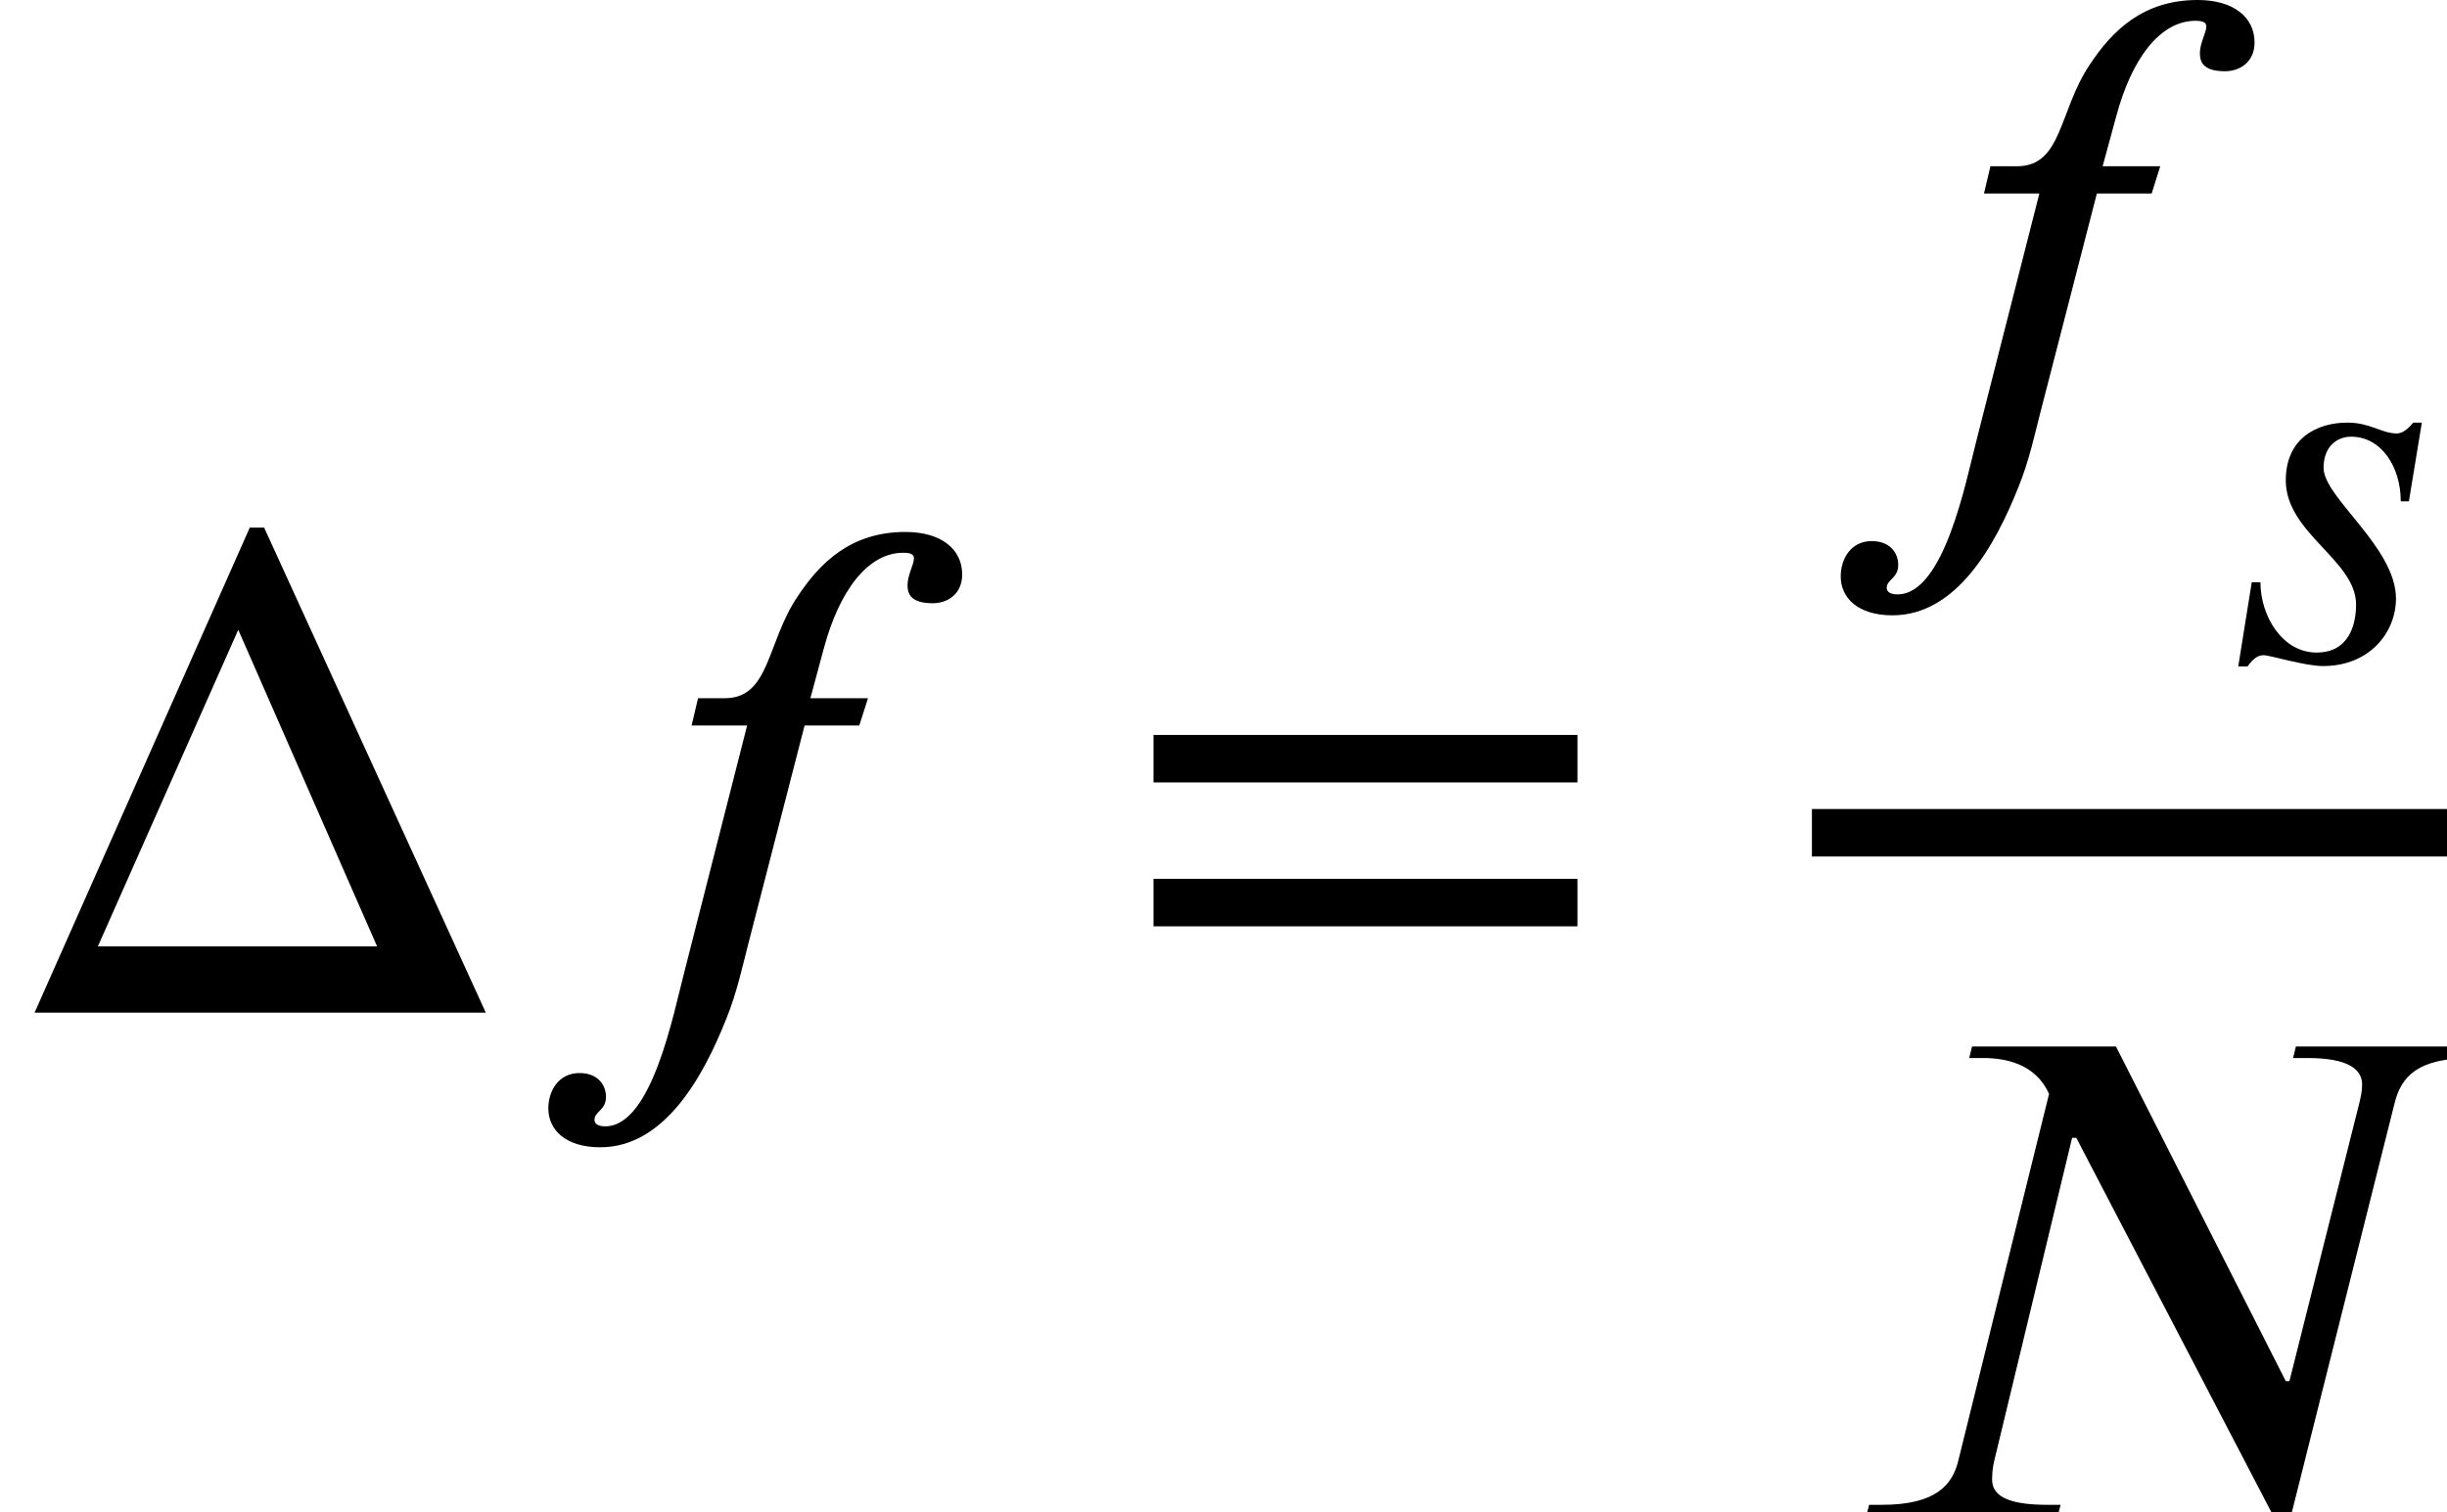
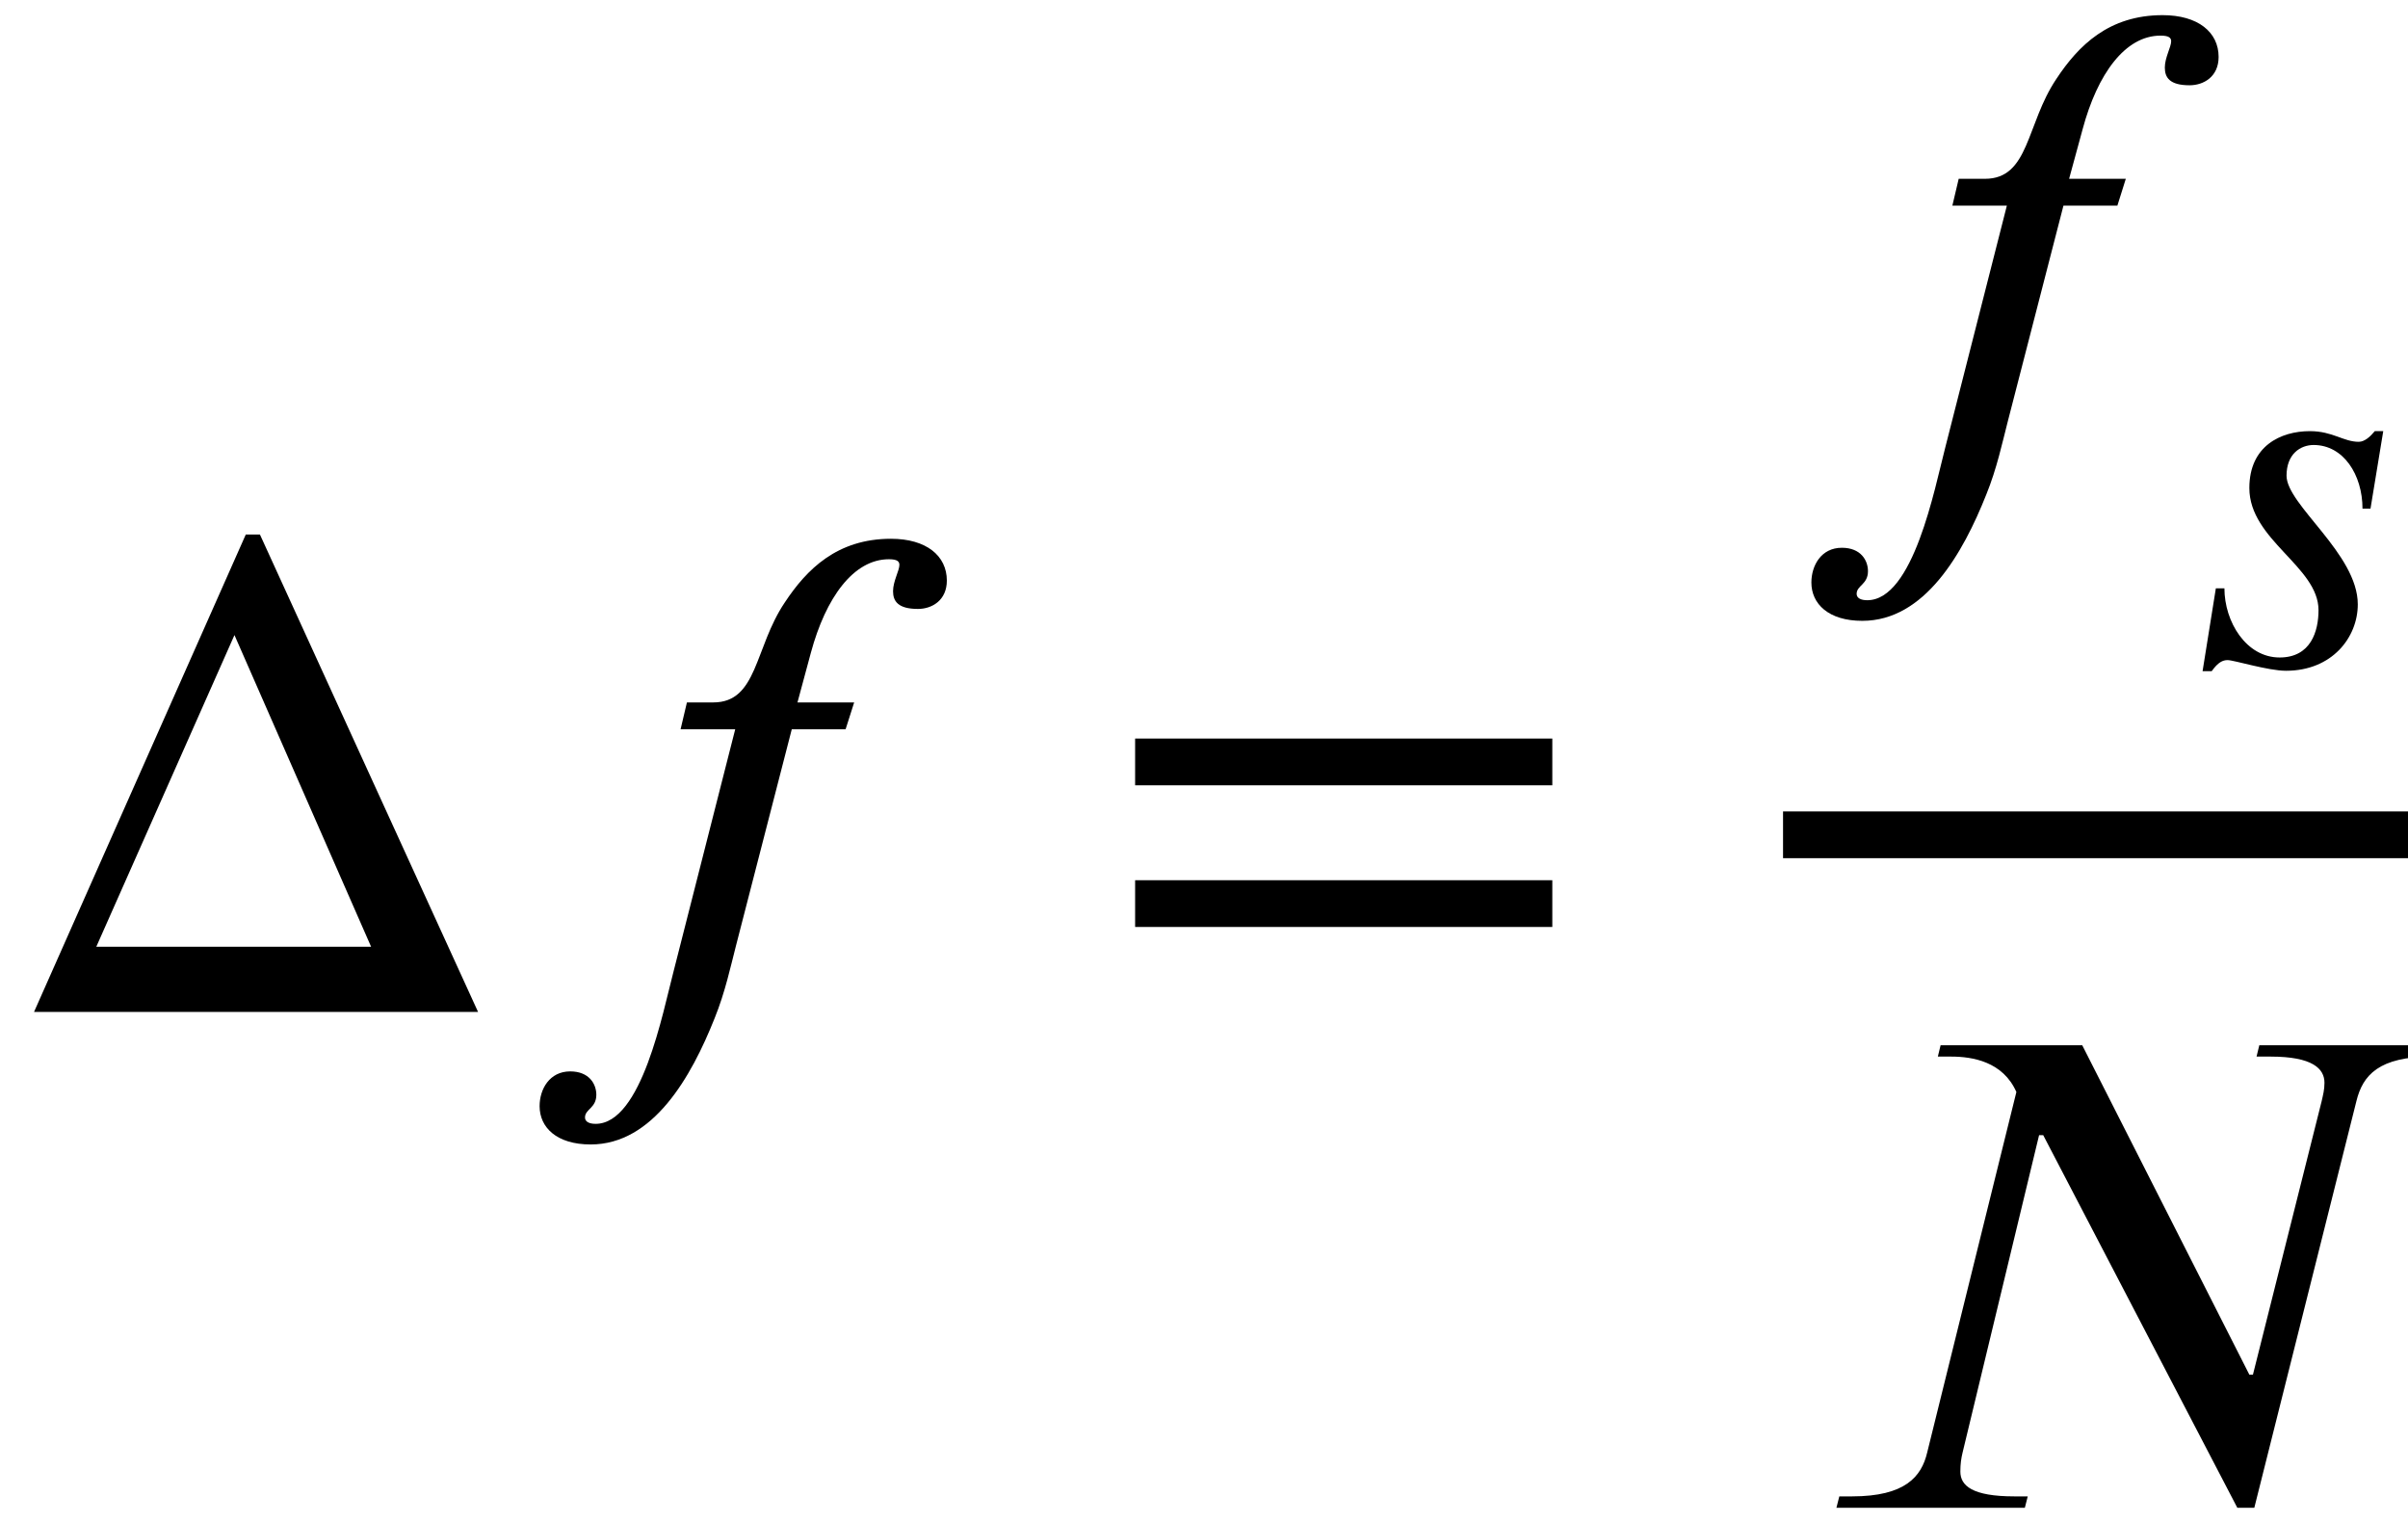
- <svg xmlns="http://www.w3.org/2000/svg" width="68" height="42" viewBox="0 0 68 42" data-dpi="720">
-   <path fill-rule="nonzero" fill="rgb(0%, 0%, 0%)" fill-opacity="1" d="M 10.48 26.305 L 6.621 17.504 L 2.719 26.305 Z M 13.5 28.145 L 0.961 28.145 L 6.941 14.664 L 7.34 14.664 Z M 13.5 28.145 " />
-   <path fill-rule="nonzero" fill="rgb(0%, 0%, 0%)" fill-opacity="1" d="M 19.398 19.406 L 20.141 19.406 C 21.398 19.406 21.301 17.863 22.16 16.586 C 22.781 15.645 23.641 14.785 25.16 14.785 C 26.16 14.785 26.738 15.266 26.738 15.965 C 26.738 16.523 26.32 16.766 25.922 16.766 C 25.359 16.766 25.219 16.547 25.219 16.266 C 25.219 15.984 25.398 15.684 25.398 15.523 C 25.398 15.426 25.34 15.363 25.102 15.363 C 24.102 15.363 23.32 16.445 22.898 18.004 L 22.52 19.406 L 24.121 19.406 L 23.879 20.164 L 22.359 20.164 L 20.781 26.285 C 20.641 26.824 20.48 27.586 20.18 28.324 C 19.52 29.984 18.441 31.887 16.68 31.887 C 15.719 31.887 15.238 31.406 15.238 30.805 C 15.238 30.324 15.52 29.824 16.102 29.824 C 16.641 29.824 16.84 30.184 16.84 30.484 C 16.84 30.863 16.52 30.887 16.52 31.125 C 16.52 31.246 16.641 31.305 16.82 31.305 C 18.121 31.305 18.719 28.145 19.02 27.004 L 20.762 20.164 L 19.219 20.164 Z M 19.398 19.406 " />
-   <path fill-rule="nonzero" fill="rgb(0%, 0%, 0%)" fill-opacity="1" d="M 43.836 25.746 L 32.055 25.746 L 32.055 24.426 L 43.836 24.426 Z M 43.836 21.746 L 32.055 21.746 L 32.055 20.426 L 43.836 20.426 Z M 43.836 21.746 " />
-   <path fill-rule="nonzero" fill="rgb(0%, 0%, 0%)" fill-opacity="1" d="M 55.312 4.621 L 56.051 4.621 C 57.312 4.621 57.211 3.078 58.07 1.801 C 58.691 0.859 59.551 0 61.07 0 C 62.07 0 62.652 0.48 62.652 1.18 C 62.652 1.738 62.23 1.98 61.832 1.98 C 61.27 1.98 61.133 1.762 61.133 1.48 C 61.133 1.199 61.312 0.898 61.312 0.738 C 61.312 0.641 61.25 0.578 61.012 0.578 C 60.012 0.578 59.23 1.66 58.812 3.219 L 58.43 4.621 L 60.031 4.621 L 59.793 5.379 L 58.27 5.379 L 56.691 11.5 C 56.551 12.039 56.391 12.801 56.09 13.539 C 55.43 15.199 54.352 17.102 52.59 17.102 C 51.633 17.102 51.152 16.621 51.152 16.02 C 51.152 15.539 51.43 15.039 52.012 15.039 C 52.551 15.039 52.75 15.398 52.75 15.699 C 52.75 16.078 52.43 16.102 52.43 16.34 C 52.43 16.461 52.551 16.52 52.73 16.52 C 54.031 16.52 54.633 13.359 54.93 12.219 L 56.672 5.379 L 55.133 5.379 Z M 55.312 4.621 " />
-   <path fill-rule="nonzero" fill="rgb(0%, 0%, 0%)" fill-opacity="1" d="M 67.301 11.746 L 66.941 13.934 L 66.715 13.934 C 66.715 12.977 66.176 12.137 65.336 12.137 C 64.961 12.137 64.57 12.391 64.57 13.004 C 64.57 13.828 66.582 15.211 66.582 16.637 C 66.582 17.566 65.859 18.512 64.555 18.512 C 64.047 18.512 63.086 18.211 62.906 18.211 C 62.77 18.211 62.637 18.27 62.457 18.523 L 62.199 18.523 L 62.574 16.184 L 62.816 16.184 C 62.816 17.129 63.43 18.137 64.375 18.137 C 65.262 18.137 65.473 17.387 65.473 16.801 C 65.473 15.57 63.52 14.82 63.52 13.352 C 63.52 12.164 64.406 11.746 65.23 11.746 C 65.875 11.746 66.176 12.047 66.609 12.047 C 66.777 12.047 66.941 11.895 67.062 11.746 Z M 67.301 11.746 " />
-   <path fill="none" stroke-width="66" stroke-linecap="butt" stroke-linejoin="bevel" stroke="rgb(0%, 0%, 0%)" stroke-opacity="1" stroke-miterlimit="0" d="M 2517.578 1157.227 L 3443.555 1157.227 " transform="matrix(0.02, 0, 0, 0.02, -0.00000183139, -0.000000547171)" />
-   <path fill-rule="nonzero" fill="rgb(0%, 0%, 0%)" fill-opacity="1" d="M 69.121 29.086 L 69.043 29.406 L 68.68 29.406 C 67.18 29.406 66.723 29.926 66.543 30.664 L 63.66 42.145 L 63.18 42.145 L 57.699 31.625 L 57.582 31.625 L 55.422 40.586 C 55.383 40.746 55.359 40.906 55.359 41.125 C 55.359 41.523 55.699 41.824 56.883 41.824 L 57.262 41.824 L 57.18 42.145 L 51.859 42.145 L 51.941 41.824 L 52.301 41.824 C 53.801 41.824 54.262 41.266 54.422 40.586 L 56.941 30.406 C 56.562 29.547 55.699 29.406 55.102 29.406 L 54.723 29.406 L 54.801 29.086 L 58.801 29.086 L 63.52 38.387 L 63.621 38.387 L 65.562 30.664 C 65.602 30.484 65.641 30.344 65.641 30.145 C 65.641 29.746 65.301 29.406 64.121 29.406 L 63.723 29.406 L 63.801 29.086 Z M 69.121 29.086 " />
+ <svg xmlns="http://www.w3.org/2000/svg" width="68" viewBox="0 0 68 43" data-dpi="720" height="43">
+   <g transform="translate(0, 0.4277344)">
+     <path fill-rule="nonzero" fill="rgb(0%, 0%, 0%)" fill-opacity="1" d="M 10.48 26.305 L 6.621 17.504 L 2.719 26.305 Z M 13.5 28.145 L 0.961 28.145 L 6.941 14.664 L 7.34 14.664 Z M 13.5 28.145 " />
+     <path fill-rule="nonzero" fill="rgb(0%, 0%, 0%)" fill-opacity="1" d="M 19.398 19.406 L 20.141 19.406 C 21.398 19.406 21.301 17.863 22.16 16.586 C 22.781 15.645 23.641 14.785 25.16 14.785 C 26.16 14.785 26.738 15.266 26.738 15.965 C 26.738 16.523 26.32 16.766 25.922 16.766 C 25.359 16.766 25.219 16.547 25.219 16.266 C 25.219 15.984 25.398 15.684 25.398 15.523 C 25.398 15.426 25.34 15.363 25.102 15.363 C 24.102 15.363 23.32 16.445 22.898 18.004 L 22.52 19.406 L 24.121 19.406 L 23.879 20.164 L 22.359 20.164 L 20.781 26.285 C 20.641 26.824 20.48 27.586 20.18 28.324 C 19.52 29.984 18.441 31.887 16.68 31.887 C 15.719 31.887 15.238 31.406 15.238 30.805 C 15.238 30.324 15.52 29.824 16.102 29.824 C 16.641 29.824 16.84 30.184 16.84 30.484 C 16.84 30.863 16.52 30.887 16.52 31.125 C 16.52 31.246 16.641 31.305 16.82 31.305 C 18.121 31.305 18.719 28.145 19.02 27.004 L 20.762 20.164 L 19.219 20.164 Z M 19.398 19.406 " />
+     <path fill-rule="nonzero" fill="rgb(0%, 0%, 0%)" fill-opacity="1" d="M 43.836 25.746 L 32.055 25.746 L 32.055 24.426 L 43.836 24.426 Z M 43.836 21.746 L 32.055 21.746 L 32.055 20.426 L 43.836 20.426 Z M 43.836 21.746 " />
+     <path fill-rule="nonzero" fill="rgb(0%, 0%, 0%)" fill-opacity="1" d="M 55.312 4.621 L 56.051 4.621 C 57.312 4.621 57.211 3.078 58.07 1.801 C 58.691 0.859 59.551 0 61.07 0 C 62.07 0 62.652 0.48 62.652 1.18 C 62.652 1.738 62.23 1.98 61.832 1.98 C 61.27 1.98 61.133 1.762 61.133 1.48 C 61.133 1.199 61.312 0.898 61.312 0.738 C 61.312 0.641 61.25 0.578 61.012 0.578 C 60.012 0.578 59.23 1.66 58.812 3.219 L 58.43 4.621 L 60.031 4.621 L 59.793 5.379 L 58.27 5.379 L 56.691 11.5 C 56.551 12.039 56.391 12.801 56.09 13.539 C 55.43 15.199 54.352 17.102 52.59 17.102 C 51.633 17.102 51.152 16.621 51.152 16.02 C 51.152 15.539 51.43 15.039 52.012 15.039 C 52.551 15.039 52.75 15.398 52.75 15.699 C 52.75 16.078 52.43 16.102 52.43 16.34 C 52.43 16.461 52.551 16.52 52.73 16.52 C 54.031 16.52 54.633 13.359 54.93 12.219 L 56.672 5.379 L 55.133 5.379 Z M 55.312 4.621 " />
+     <path fill-rule="nonzero" fill="rgb(0%, 0%, 0%)" fill-opacity="1" d="M 67.301 11.746 L 66.941 13.934 L 66.715 13.934 C 66.715 12.977 66.176 12.137 65.336 12.137 C 64.961 12.137 64.57 12.391 64.57 13.004 C 64.57 13.828 66.582 15.211 66.582 16.637 C 66.582 17.566 65.859 18.512 64.555 18.512 C 64.047 18.512 63.086 18.211 62.906 18.211 C 62.77 18.211 62.637 18.27 62.457 18.523 L 62.199 18.523 L 62.574 16.184 L 62.816 16.184 C 62.816 17.129 63.43 18.137 64.375 18.137 C 65.262 18.137 65.473 17.387 65.473 16.801 C 65.473 15.57 63.52 14.82 63.52 13.352 C 63.52 12.164 64.406 11.746 65.23 11.746 C 65.875 11.746 66.176 12.047 66.609 12.047 C 66.777 12.047 66.941 11.895 67.062 11.746 Z M 67.301 11.746 " />
+     <path fill="none" stroke-width="66" stroke-linecap="butt" stroke-linejoin="bevel" stroke="rgb(0%, 0%, 0%)" stroke-opacity="1" stroke-miterlimit="0" d="M 2517.578 1157.227 L 3443.555 1157.227 " transform="matrix(0.02, 0, 0, 0.02, -0.00000183139, -0.000000547171)" />
+     <path fill-rule="nonzero" fill="rgb(0%, 0%, 0%)" fill-opacity="1" d="M 69.121 29.086 L 69.043 29.406 L 68.68 29.406 C 67.18 29.406 66.723 29.926 66.543 30.664 L 63.66 42.145 L 63.18 42.145 L 57.699 31.625 L 57.582 31.625 L 55.422 40.586 C 55.383 40.746 55.359 40.906 55.359 41.125 C 55.359 41.523 55.699 41.824 56.883 41.824 L 57.262 41.824 L 57.18 42.145 L 51.859 42.145 L 51.941 41.824 L 52.301 41.824 C 53.801 41.824 54.262 41.266 54.422 40.586 L 56.941 30.406 C 56.562 29.547 55.699 29.406 55.102 29.406 L 54.723 29.406 L 54.801 29.086 L 58.801 29.086 L 63.52 38.387 L 63.621 38.387 L 65.562 30.664 C 65.602 30.484 65.641 30.344 65.641 30.145 C 65.641 29.746 65.301 29.406 64.121 29.406 L 63.723 29.406 L 63.801 29.086 Z M 69.121 29.086 " />
+   </g>
</svg>
